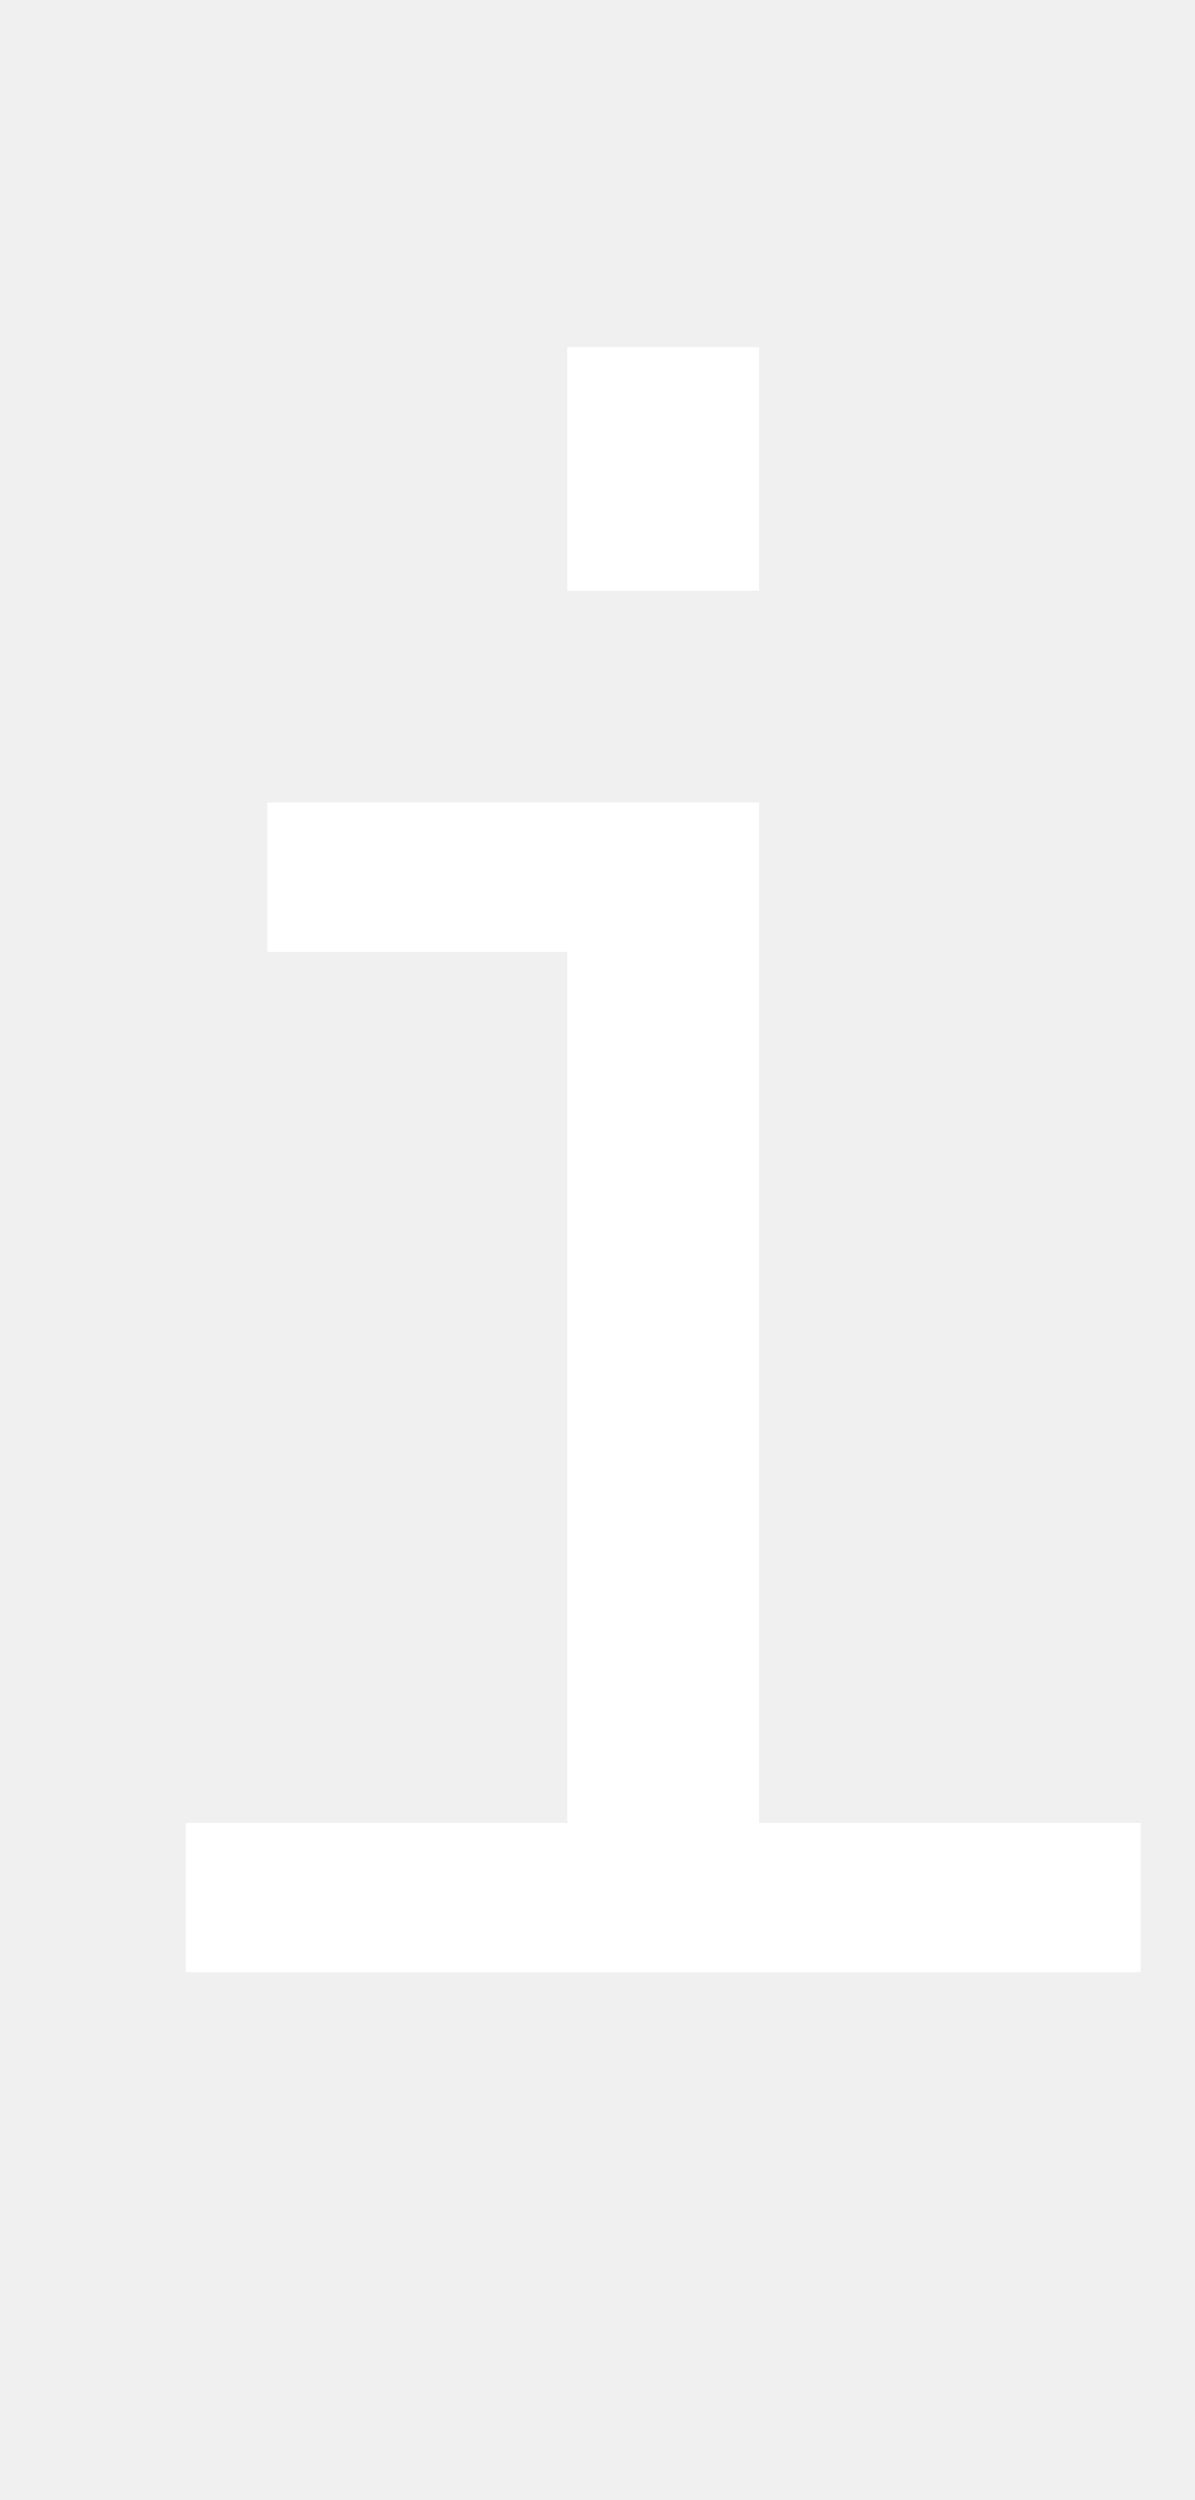
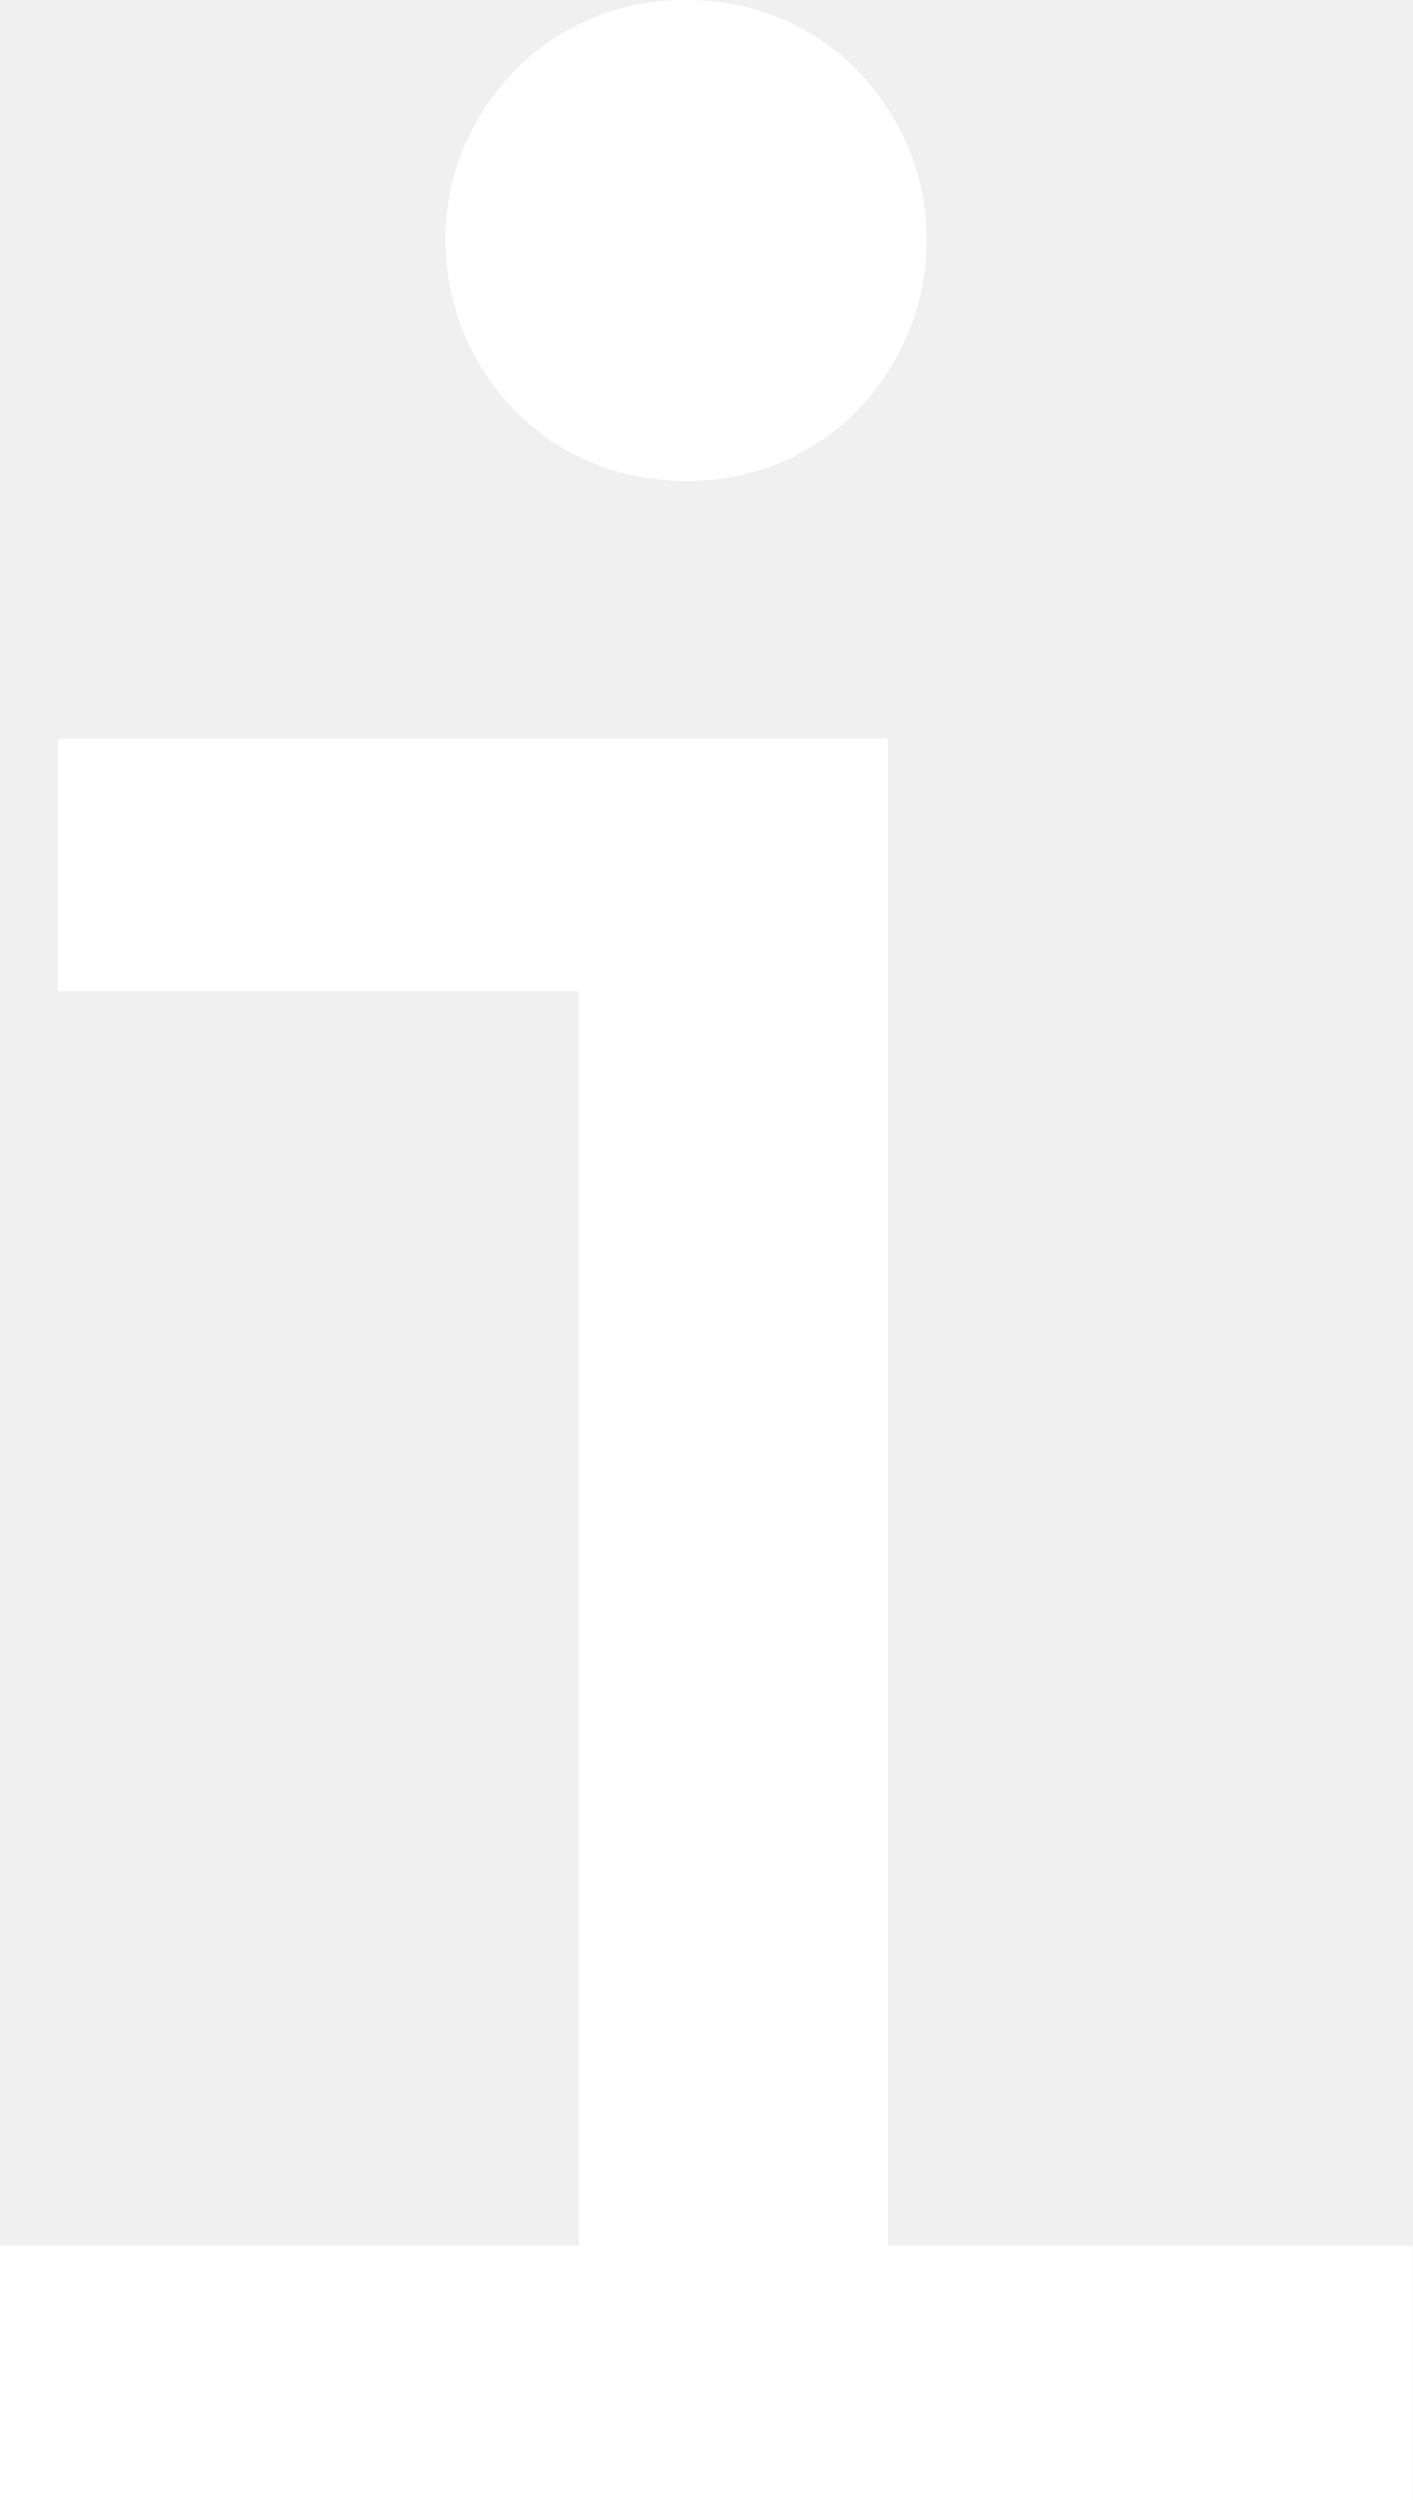
- <svg xmlns="http://www.w3.org/2000/svg" width="43" height="90" viewBox="0 0 43 90">
-   <text id="i" transform="translate(0 71)" fill="#fff" font-size="77" font-family="Consolas">
-     <tspan x="0" y="0">i</tspan>
-   </text>
+ <svg xmlns="http://www.w3.org/2000/svg" width="22.877" height="40.495" viewBox="0 0 22.877 40.495">
+   <path id="i" d="M-90.014-244.151h-8.441v-4.092h13.441v24.41h8.5v4.121H-99.393v-4.121h9.379Zm1.733-16.056a3.929,3.929,0,0,1,1.535.3,3.725,3.725,0,0,1,1.236.839,4.047,4.047,0,0,1,.824,1.236,3.8,3.8,0,0,1,.3,1.52,3.826,3.826,0,0,1-.3,1.506,4,4,0,0,1-.824,1.251,3.723,3.723,0,0,1-1.236.838,3.929,3.929,0,0,1-1.535.3,3.909,3.909,0,0,1-1.533-.3,3.7,3.7,0,0,1-1.237-.838,3.98,3.98,0,0,1-.824-1.251,3.844,3.844,0,0,1-.3-1.506,3.817,3.817,0,0,1,.3-1.52,4.029,4.029,0,0,1,.824-1.236,3.7,3.7,0,0,1,1.237-.839A3.909,3.909,0,0,1-88.281-260.207Z" transform="translate(99.393 260.207)" fill="#fff" />
</svg>
